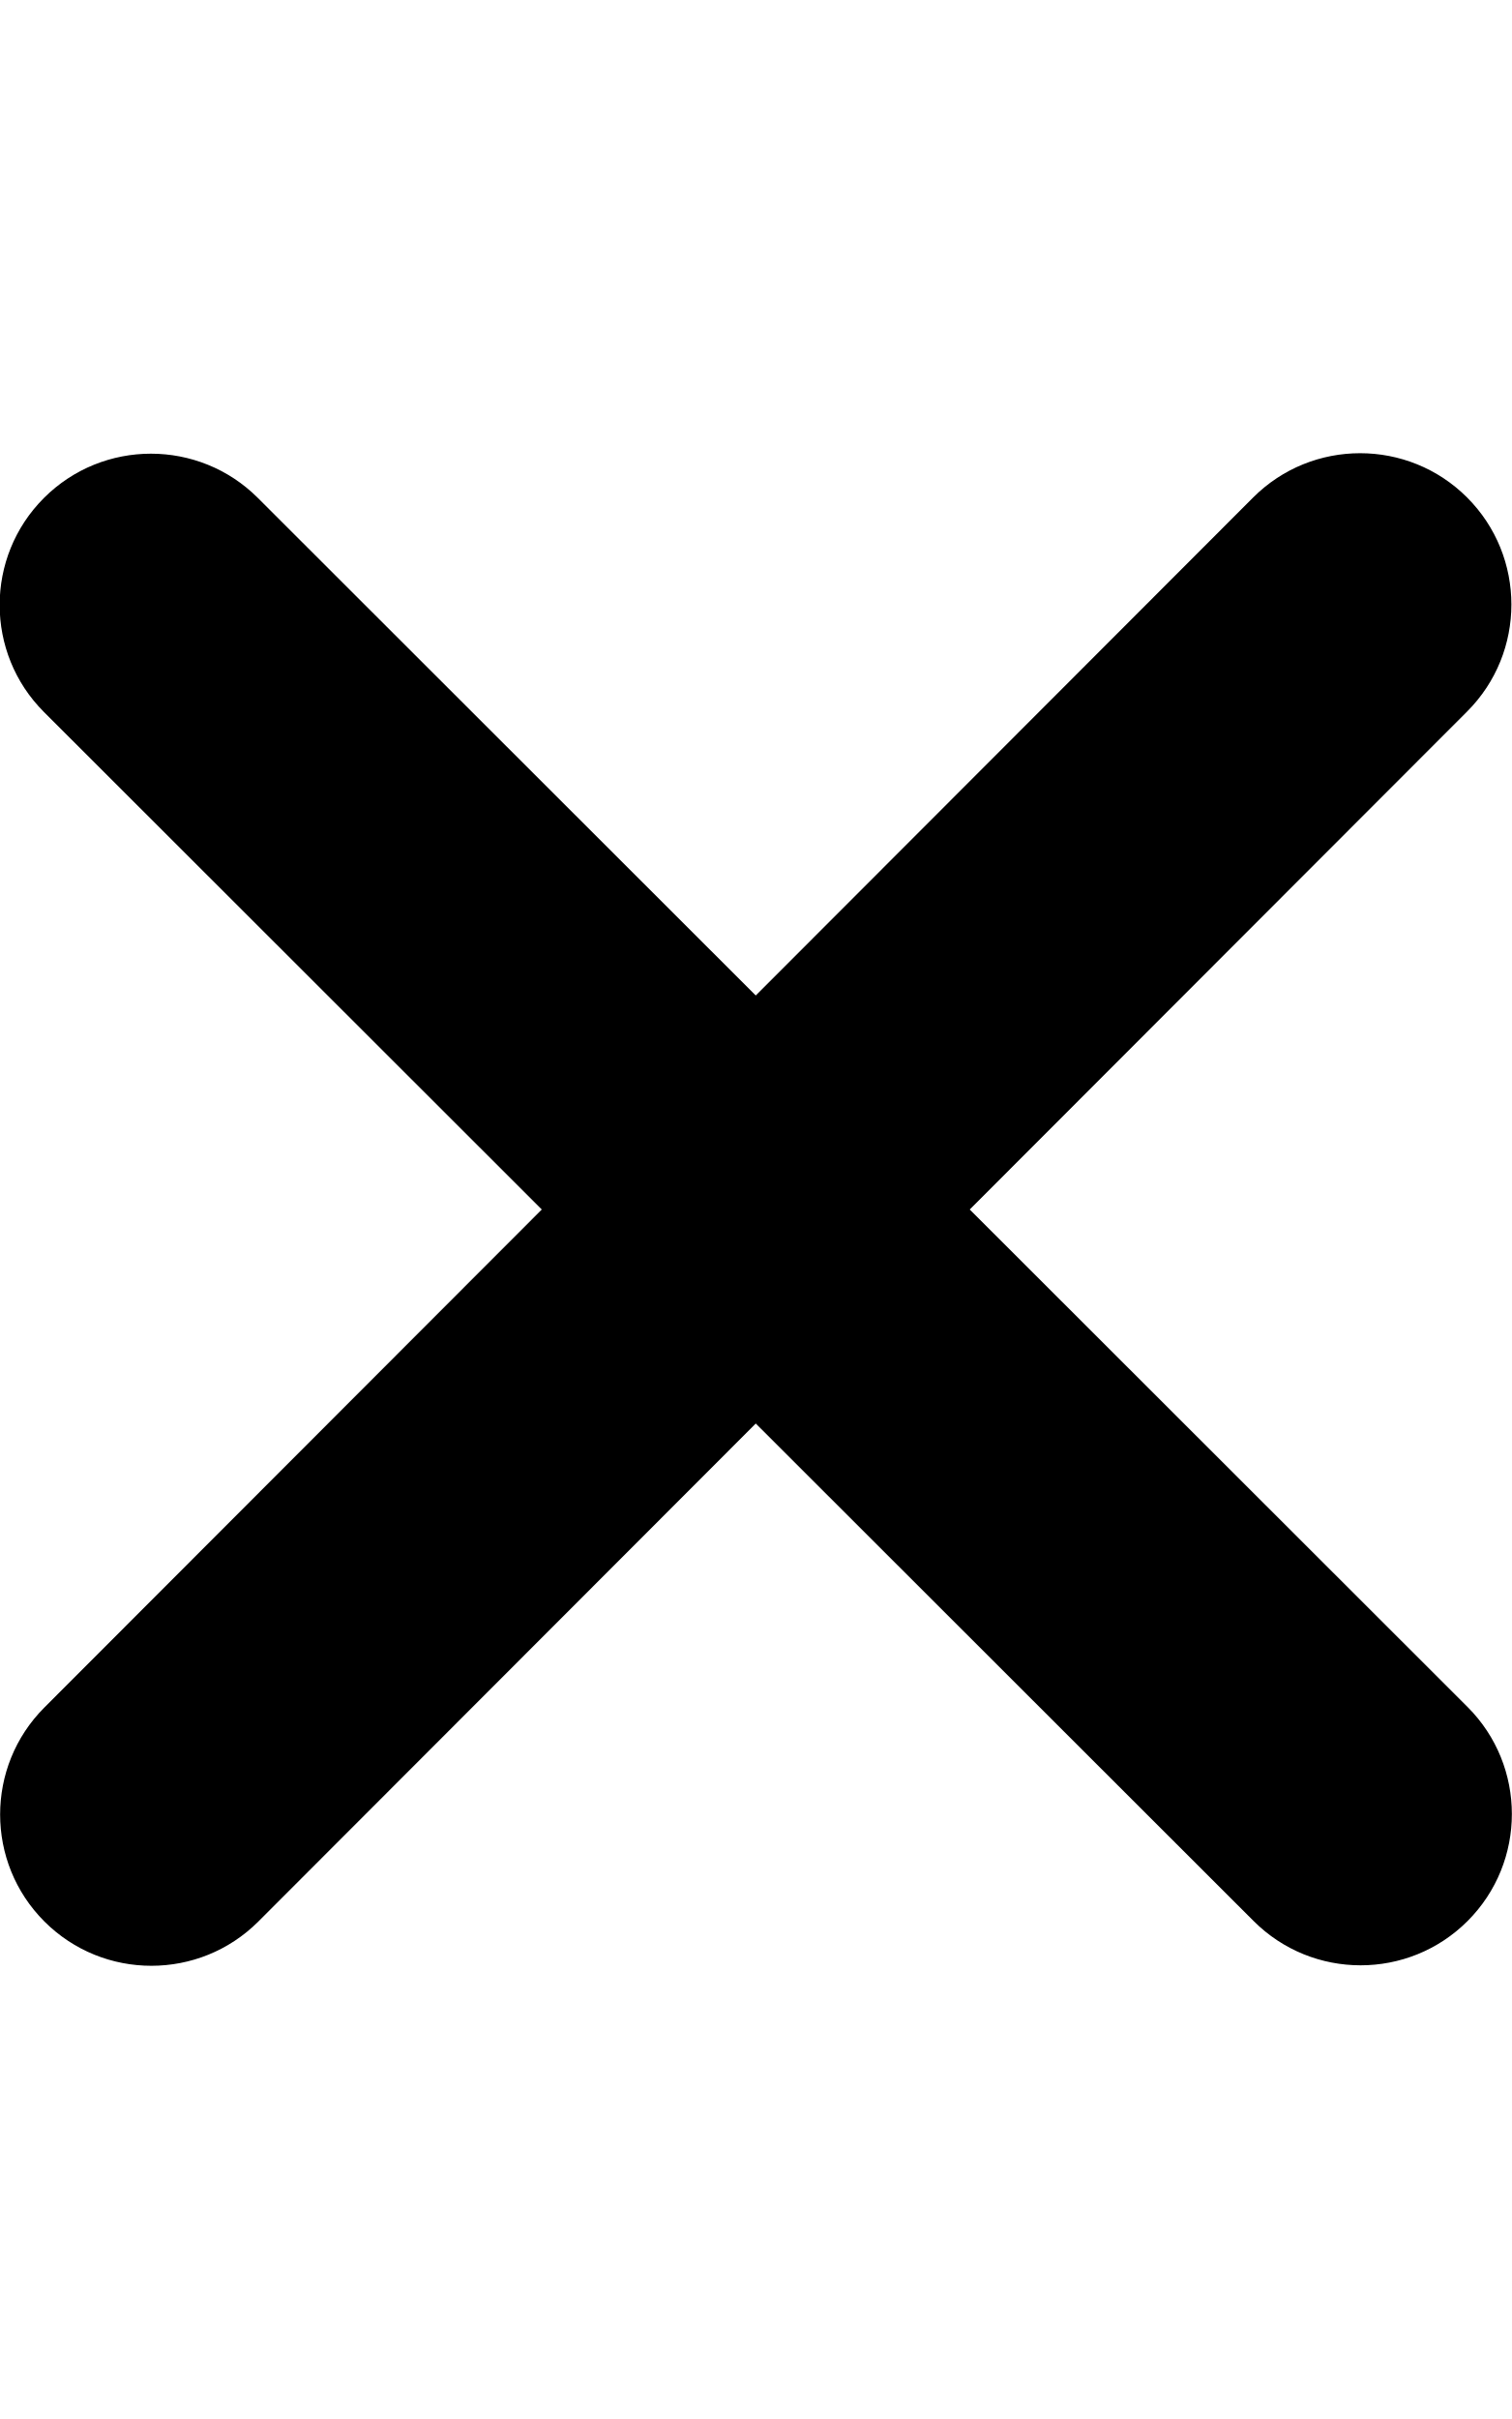
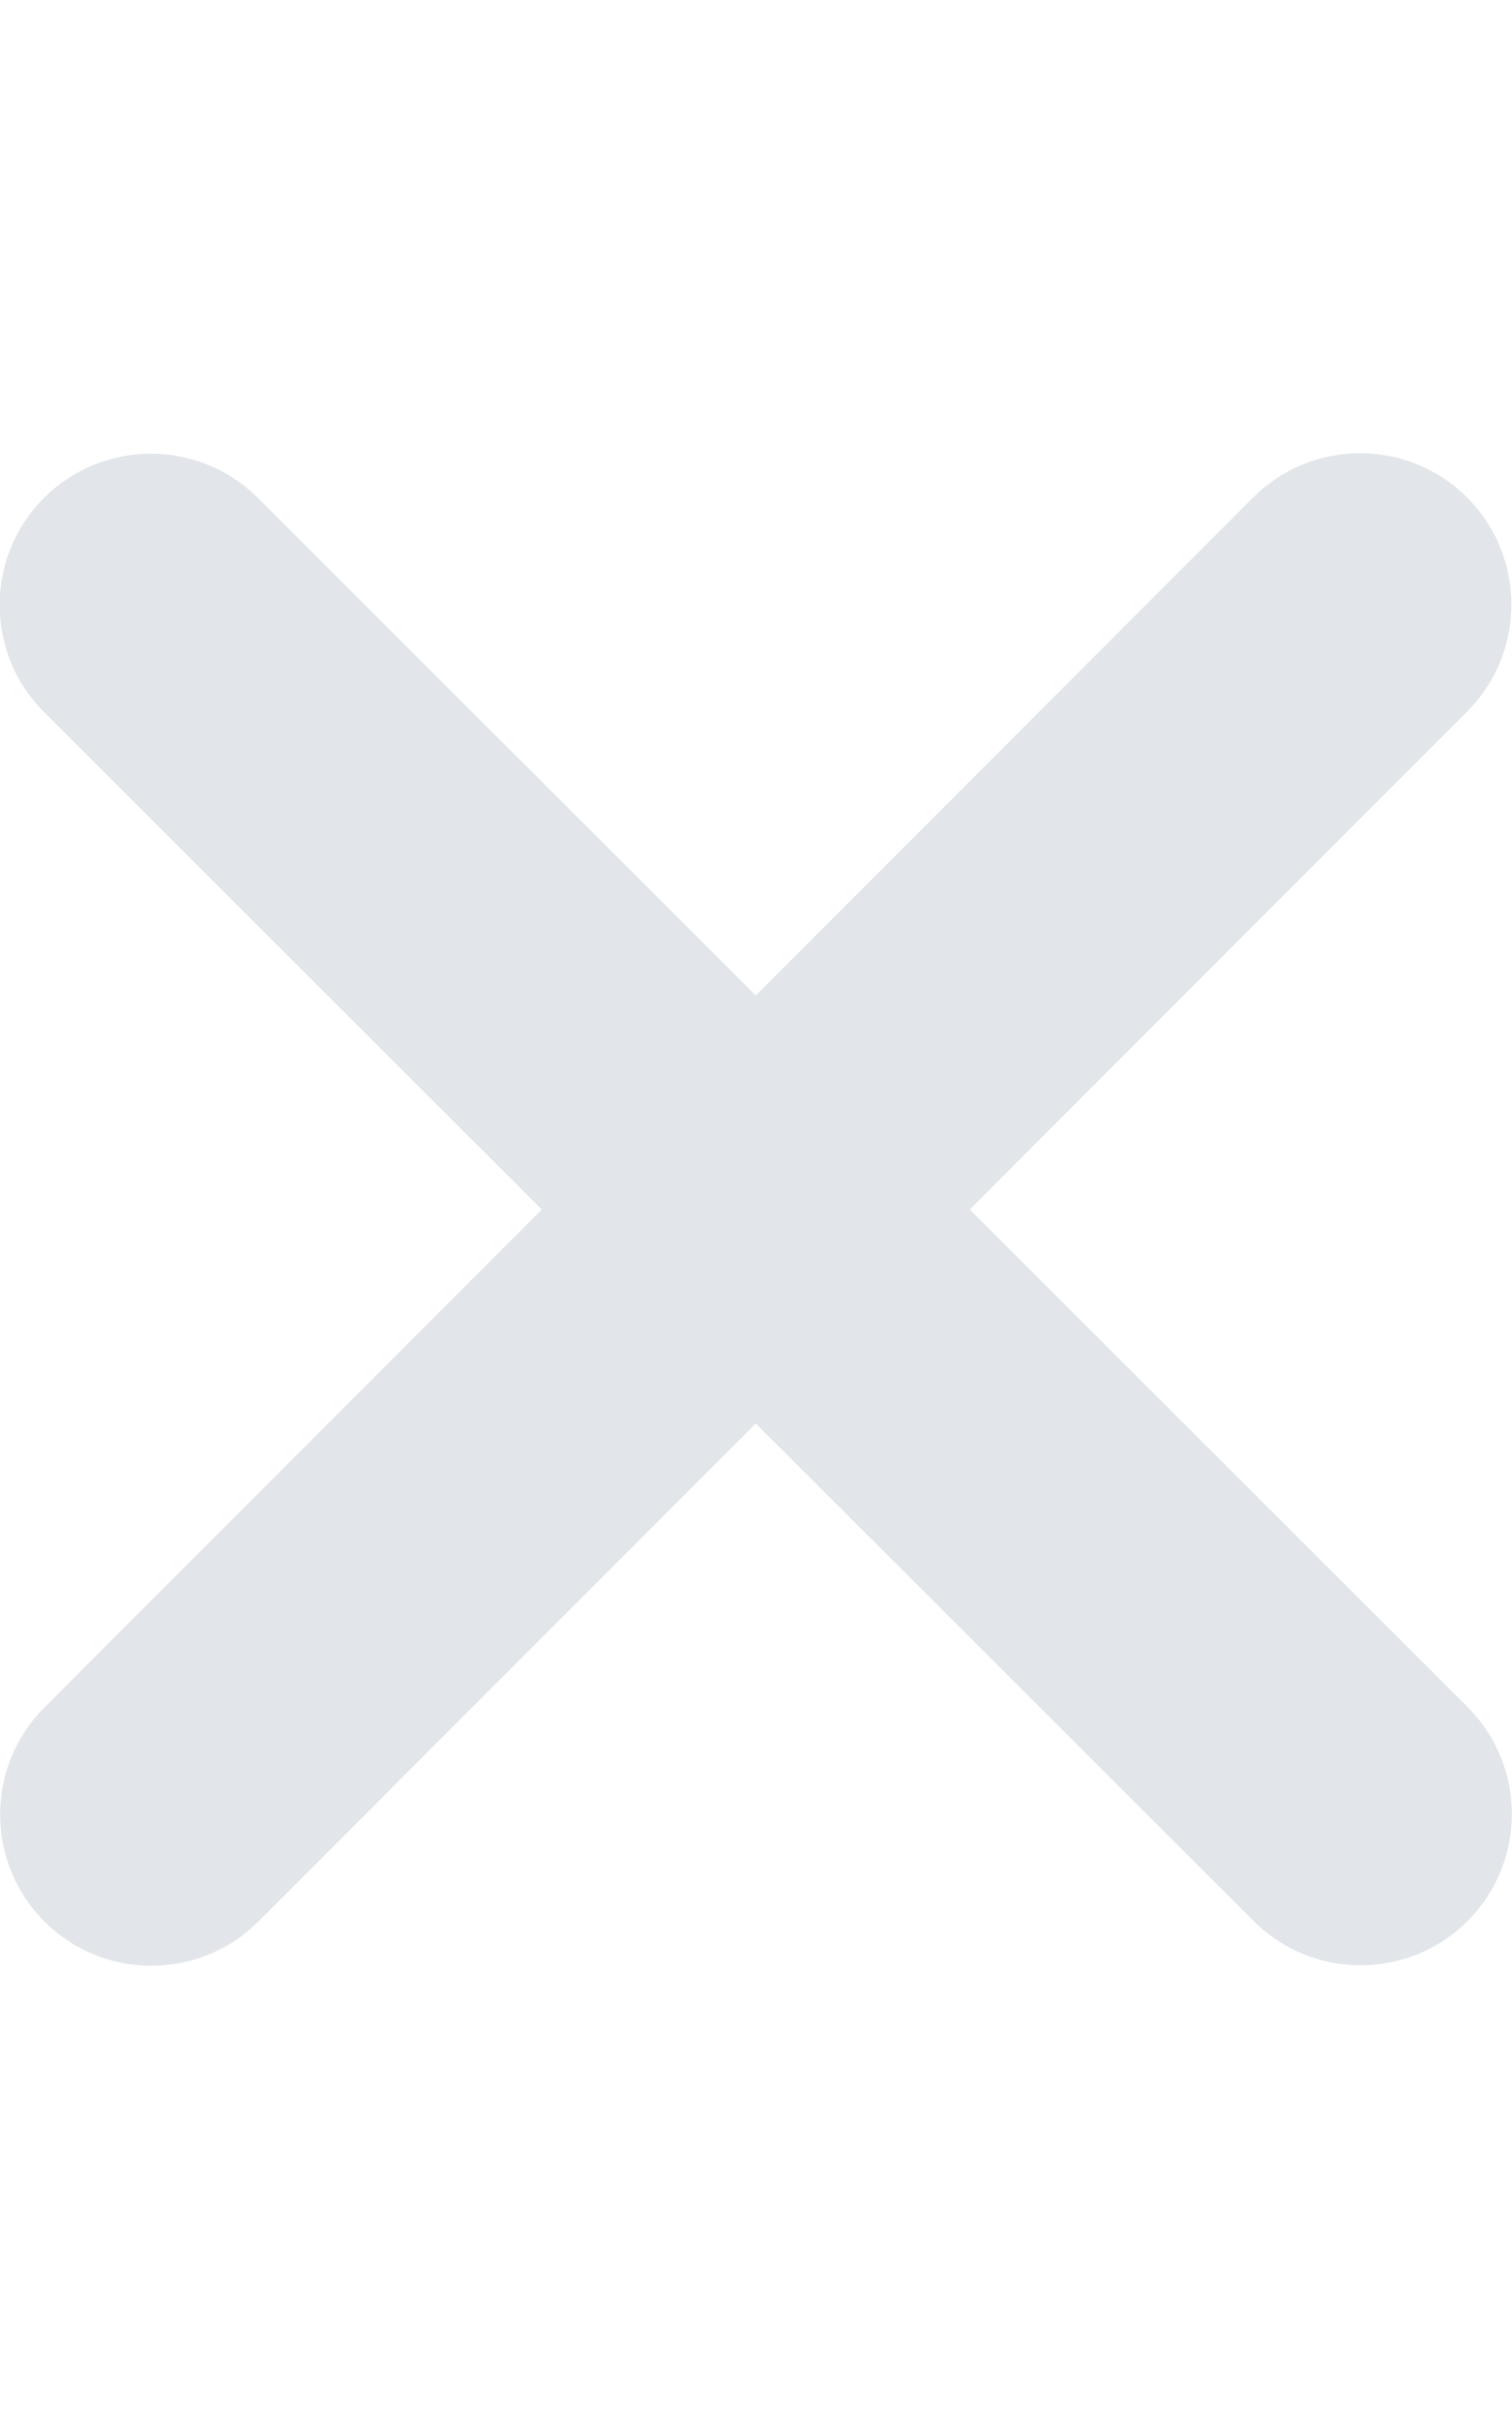
<svg xmlns="http://www.w3.org/2000/svg" viewBox="0 0 320 512">
-   <path d="M310.6 150.6c12.5-12.5 12.5-32.8 0-45.3s-32.8-12.5-45.3 0L160 210.7 54.6 105.4c-12.5-12.5-32.8-12.5-45.3 0s-12.5 32.8 0 45.3L114.7 256 9.4 361.4c-12.5 12.5-12.5 32.8 0 45.3s32.8 12.5 45.3 0L160 301.3 265.4 406.6c12.5 12.5 32.8 12.5 45.3 0s12.5-32.8 0-45.3L205.3 256 310.6 150.6z" />
+   <path fill="rgb(226, 229, 233)" d="M310.6 150.6c12.5-12.5 12.5-32.8 0-45.3s-32.8-12.5-45.3 0L160 210.7 54.6 105.4c-12.5-12.5-32.8-12.5-45.3 0s-12.5 32.8 0 45.3L114.7 256 9.4 361.4c-12.5 12.5-12.5 32.8 0 45.3s32.8 12.5 45.3 0L160 301.3 265.4 406.6c12.5 12.5 32.8 12.5 45.3 0s12.5-32.8 0-45.3L205.3 256 310.6 150.6z" />
</svg>
